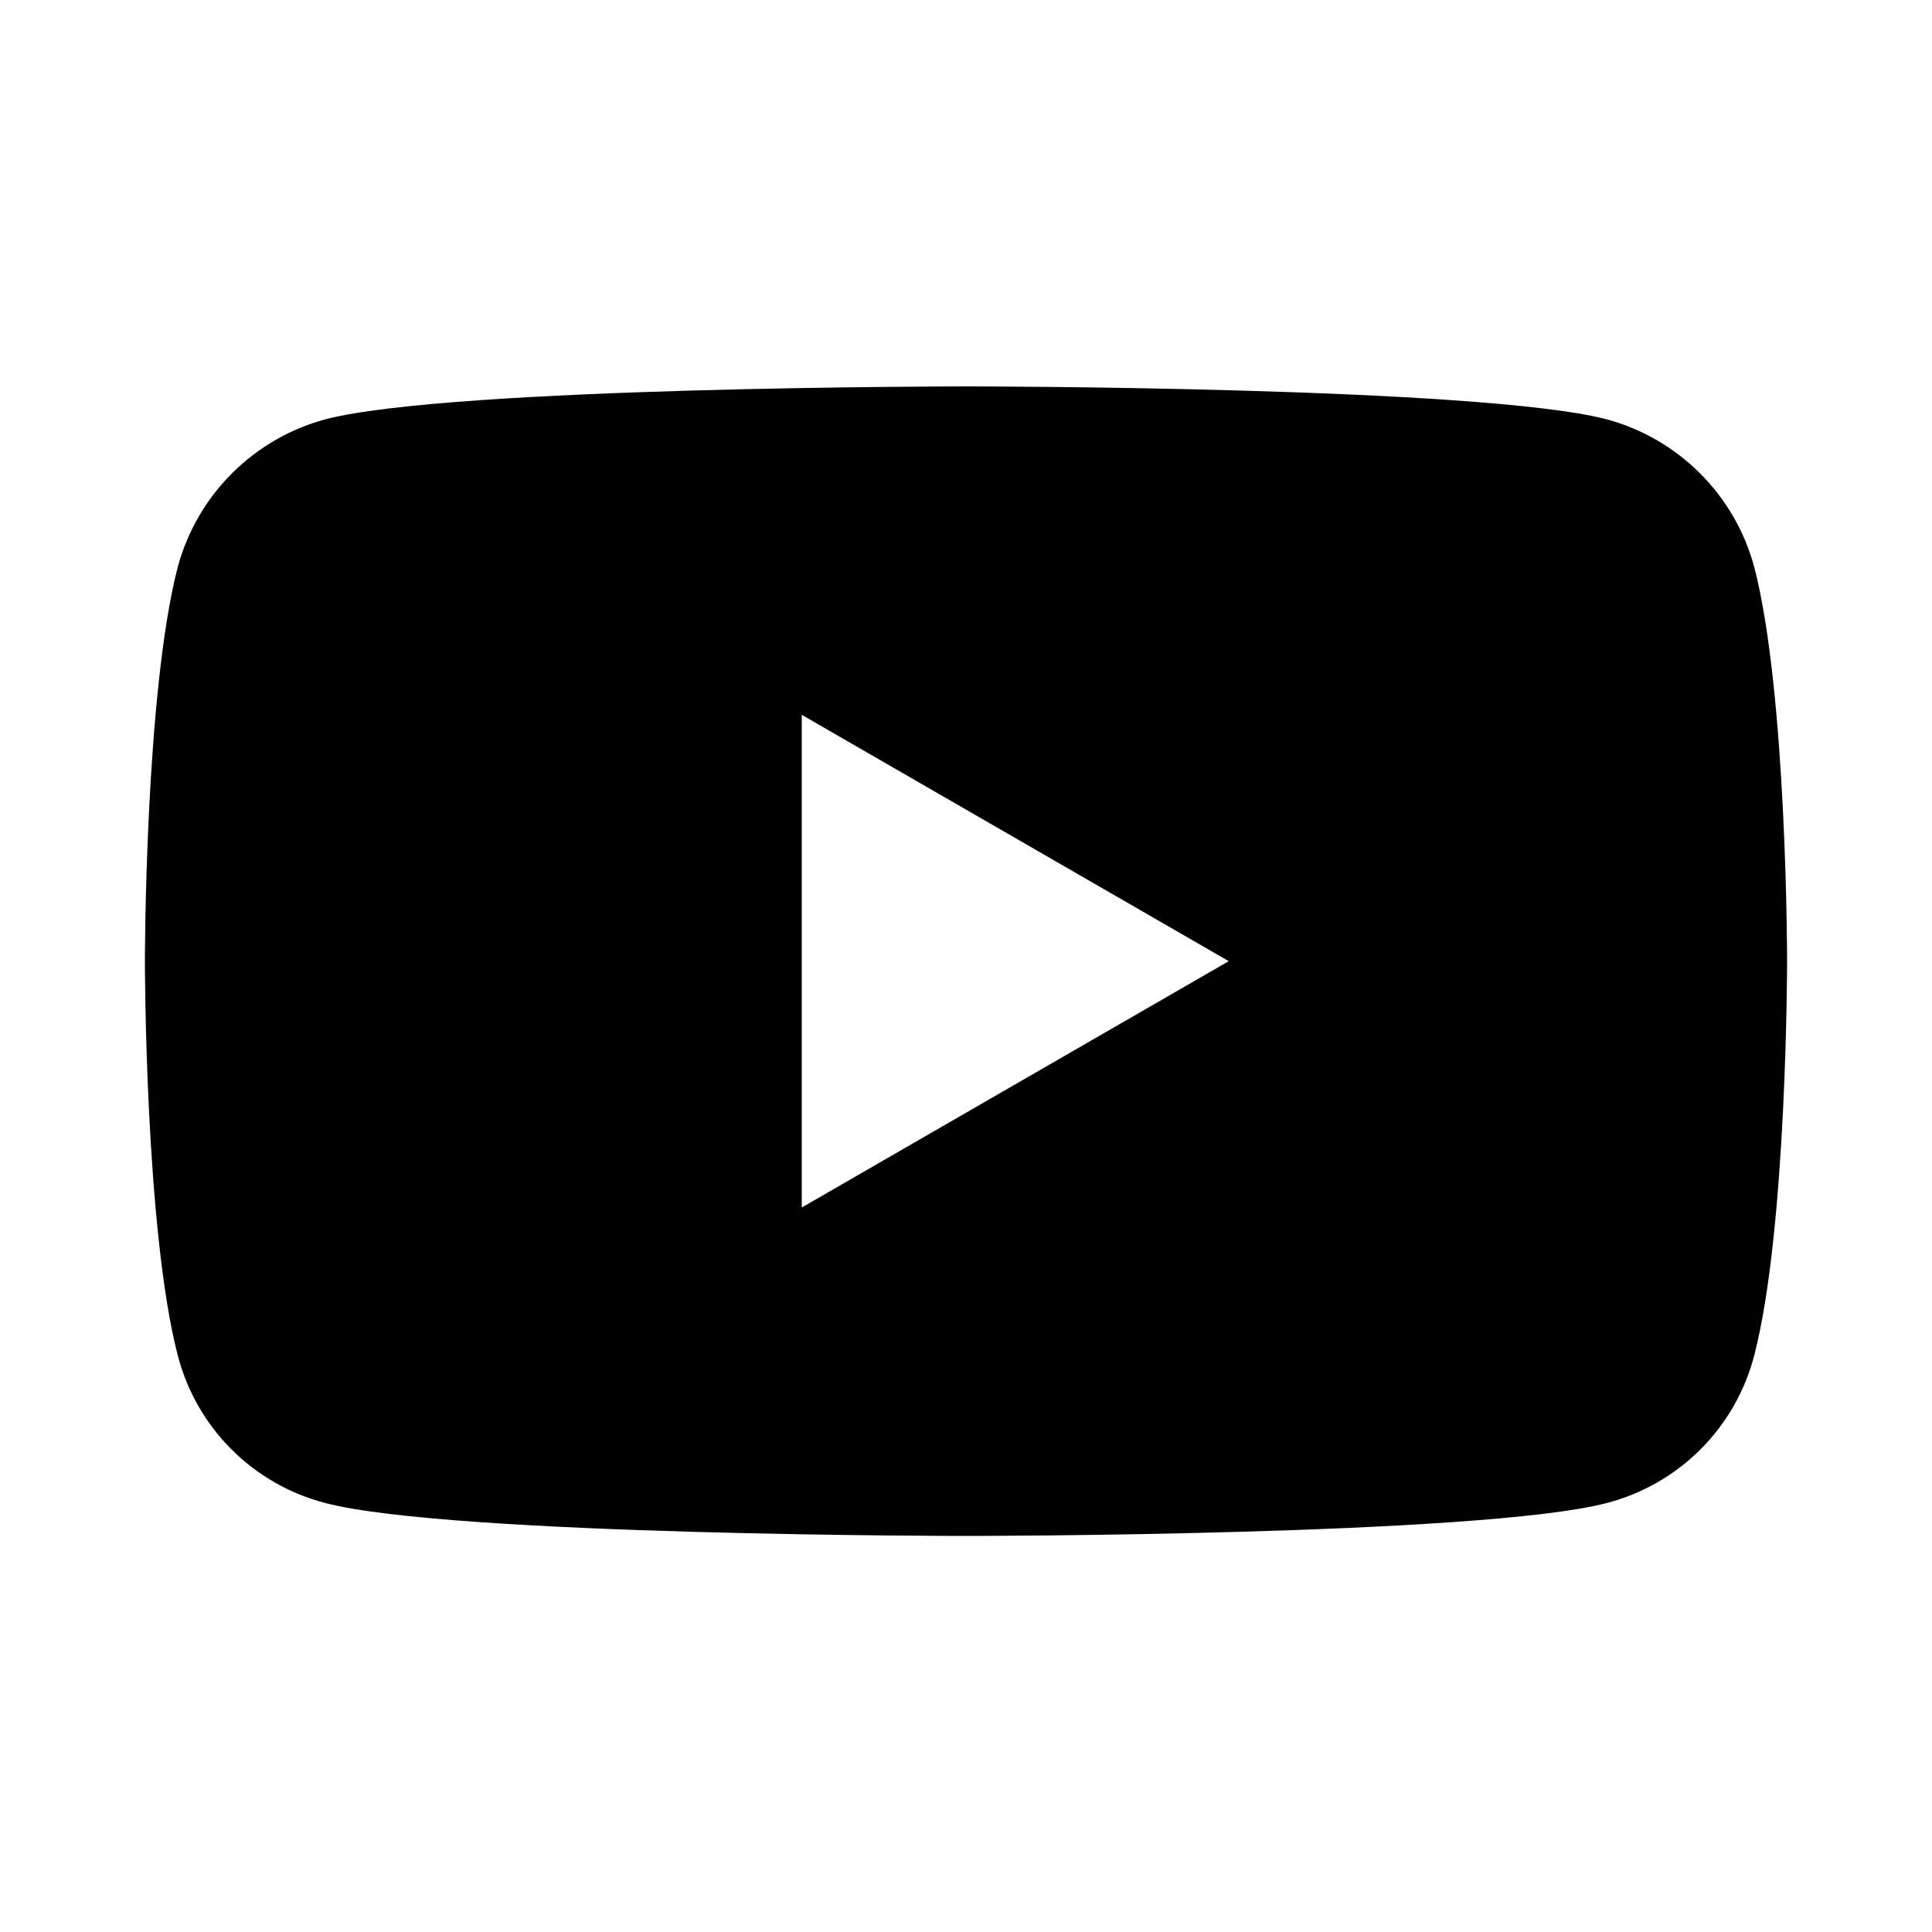
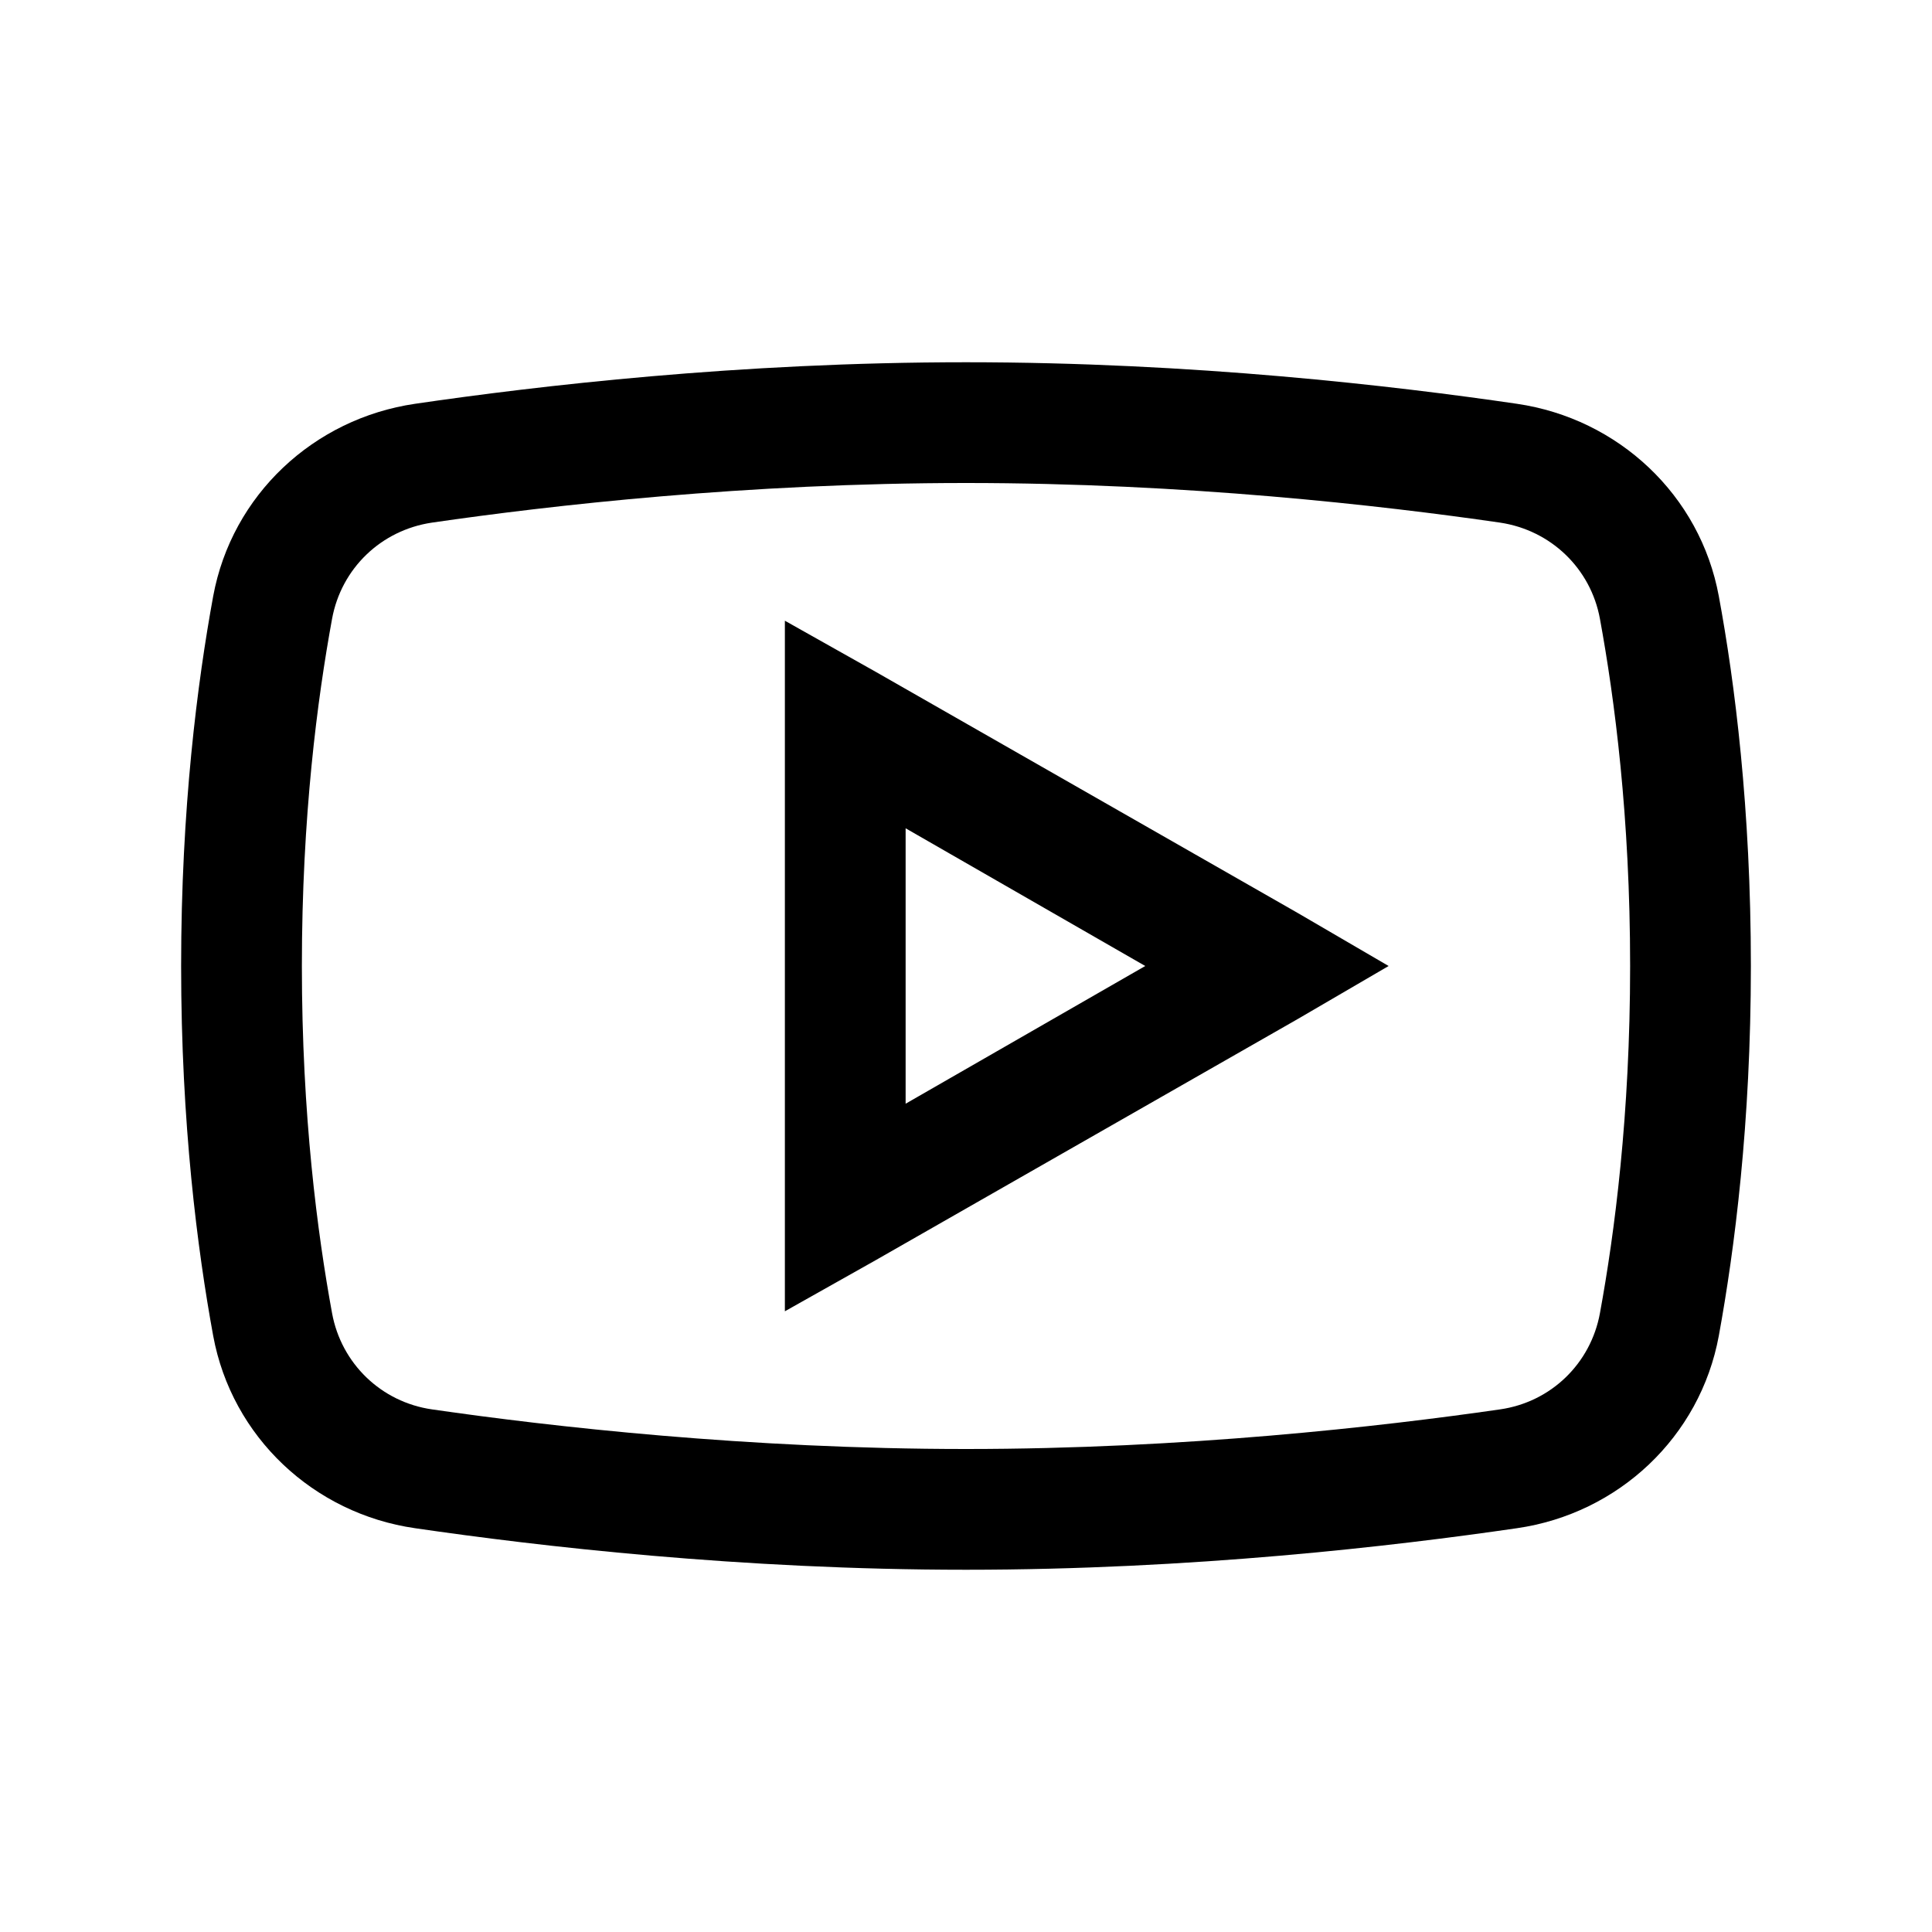
- <svg class="icon icon-youtube" viewBox="0 0 20 20">
-   <path fill="currentColor" d="M18.16 5.87c.34 1.309.34 4.08.34 4.08s0 2.771-.34 4.08a2.13 2.13 0 0 1-1.53 1.53c-1.309.34-6.63.34-6.63.34s-5.321 0-6.63-.34a2.13 2.13 0 0 1-1.53-1.53c-.34-1.309-.34-4.08-.34-4.08s0-2.771.34-4.08a2.17 2.17 0 0 1 1.53-1.53C4.679 4 10 4 10 4s5.321 0 6.63.34a2.17 2.17 0 0 1 1.53 1.53M8.3 12.5l4.42-2.55L8.3 7.4z" />
+ <svg xmlns="http://www.w3.org/2000/svg" viewBox="0 0 32 32" width="34px" height="34px">
+   <path d="M 16 6 C 12.234 6 8.906 6.391 6.875 6.688 C 5.195 6.934 3.84 8.199 3.531 9.875 C 3.27 11.301 3 13.387 3 16 C 3 18.613 3.27 20.699 3.531 22.125 C 3.84 23.801 5.195 25.07 6.875 25.312 C 8.914 25.609 12.254 26 16 26 C 19.746 26 23.086 25.609 25.125 25.312 C 26.805 25.07 28.16 23.801 28.469 22.125 C 28.73 20.695 29 18.605 29 16 C 29 13.395 28.734 11.305 28.469 9.875 C 28.16 8.199 26.805 6.934 25.125 6.688 C 23.094 6.391 19.766 6 16 6 Z M 16 8 C 19.633 8 22.879 8.371 24.844 8.656 C 25.688 8.781 26.348 9.418 26.5 10.25 C 26.742 11.57 27 13.527 27 16 C 27 18.469 26.742 20.43 26.5 21.75 C 26.348 22.582 25.691 23.223 24.844 23.344 C 22.871 23.629 19.609 24 16 24 C 12.391 24 9.125 23.629 7.156 23.344 C 6.312 23.223 5.652 22.582 5.5 21.75 C 5.258 20.43 5 18.477 5 16 C 5 13.52 5.258 11.57 5.5 10.25 C 5.652 9.418 6.309 8.781 7.156 8.656 C 9.117 8.371 12.367 8 16 8 Z M 13 10.281 L 13 21.719 L 14.5 20.875 L 21.5 16.875 L 23 16 L 21.5 15.125 L 14.5 11.125 Z M 15 13.719 L 18.969 16 L 15 18.281 Z" />
</svg>
